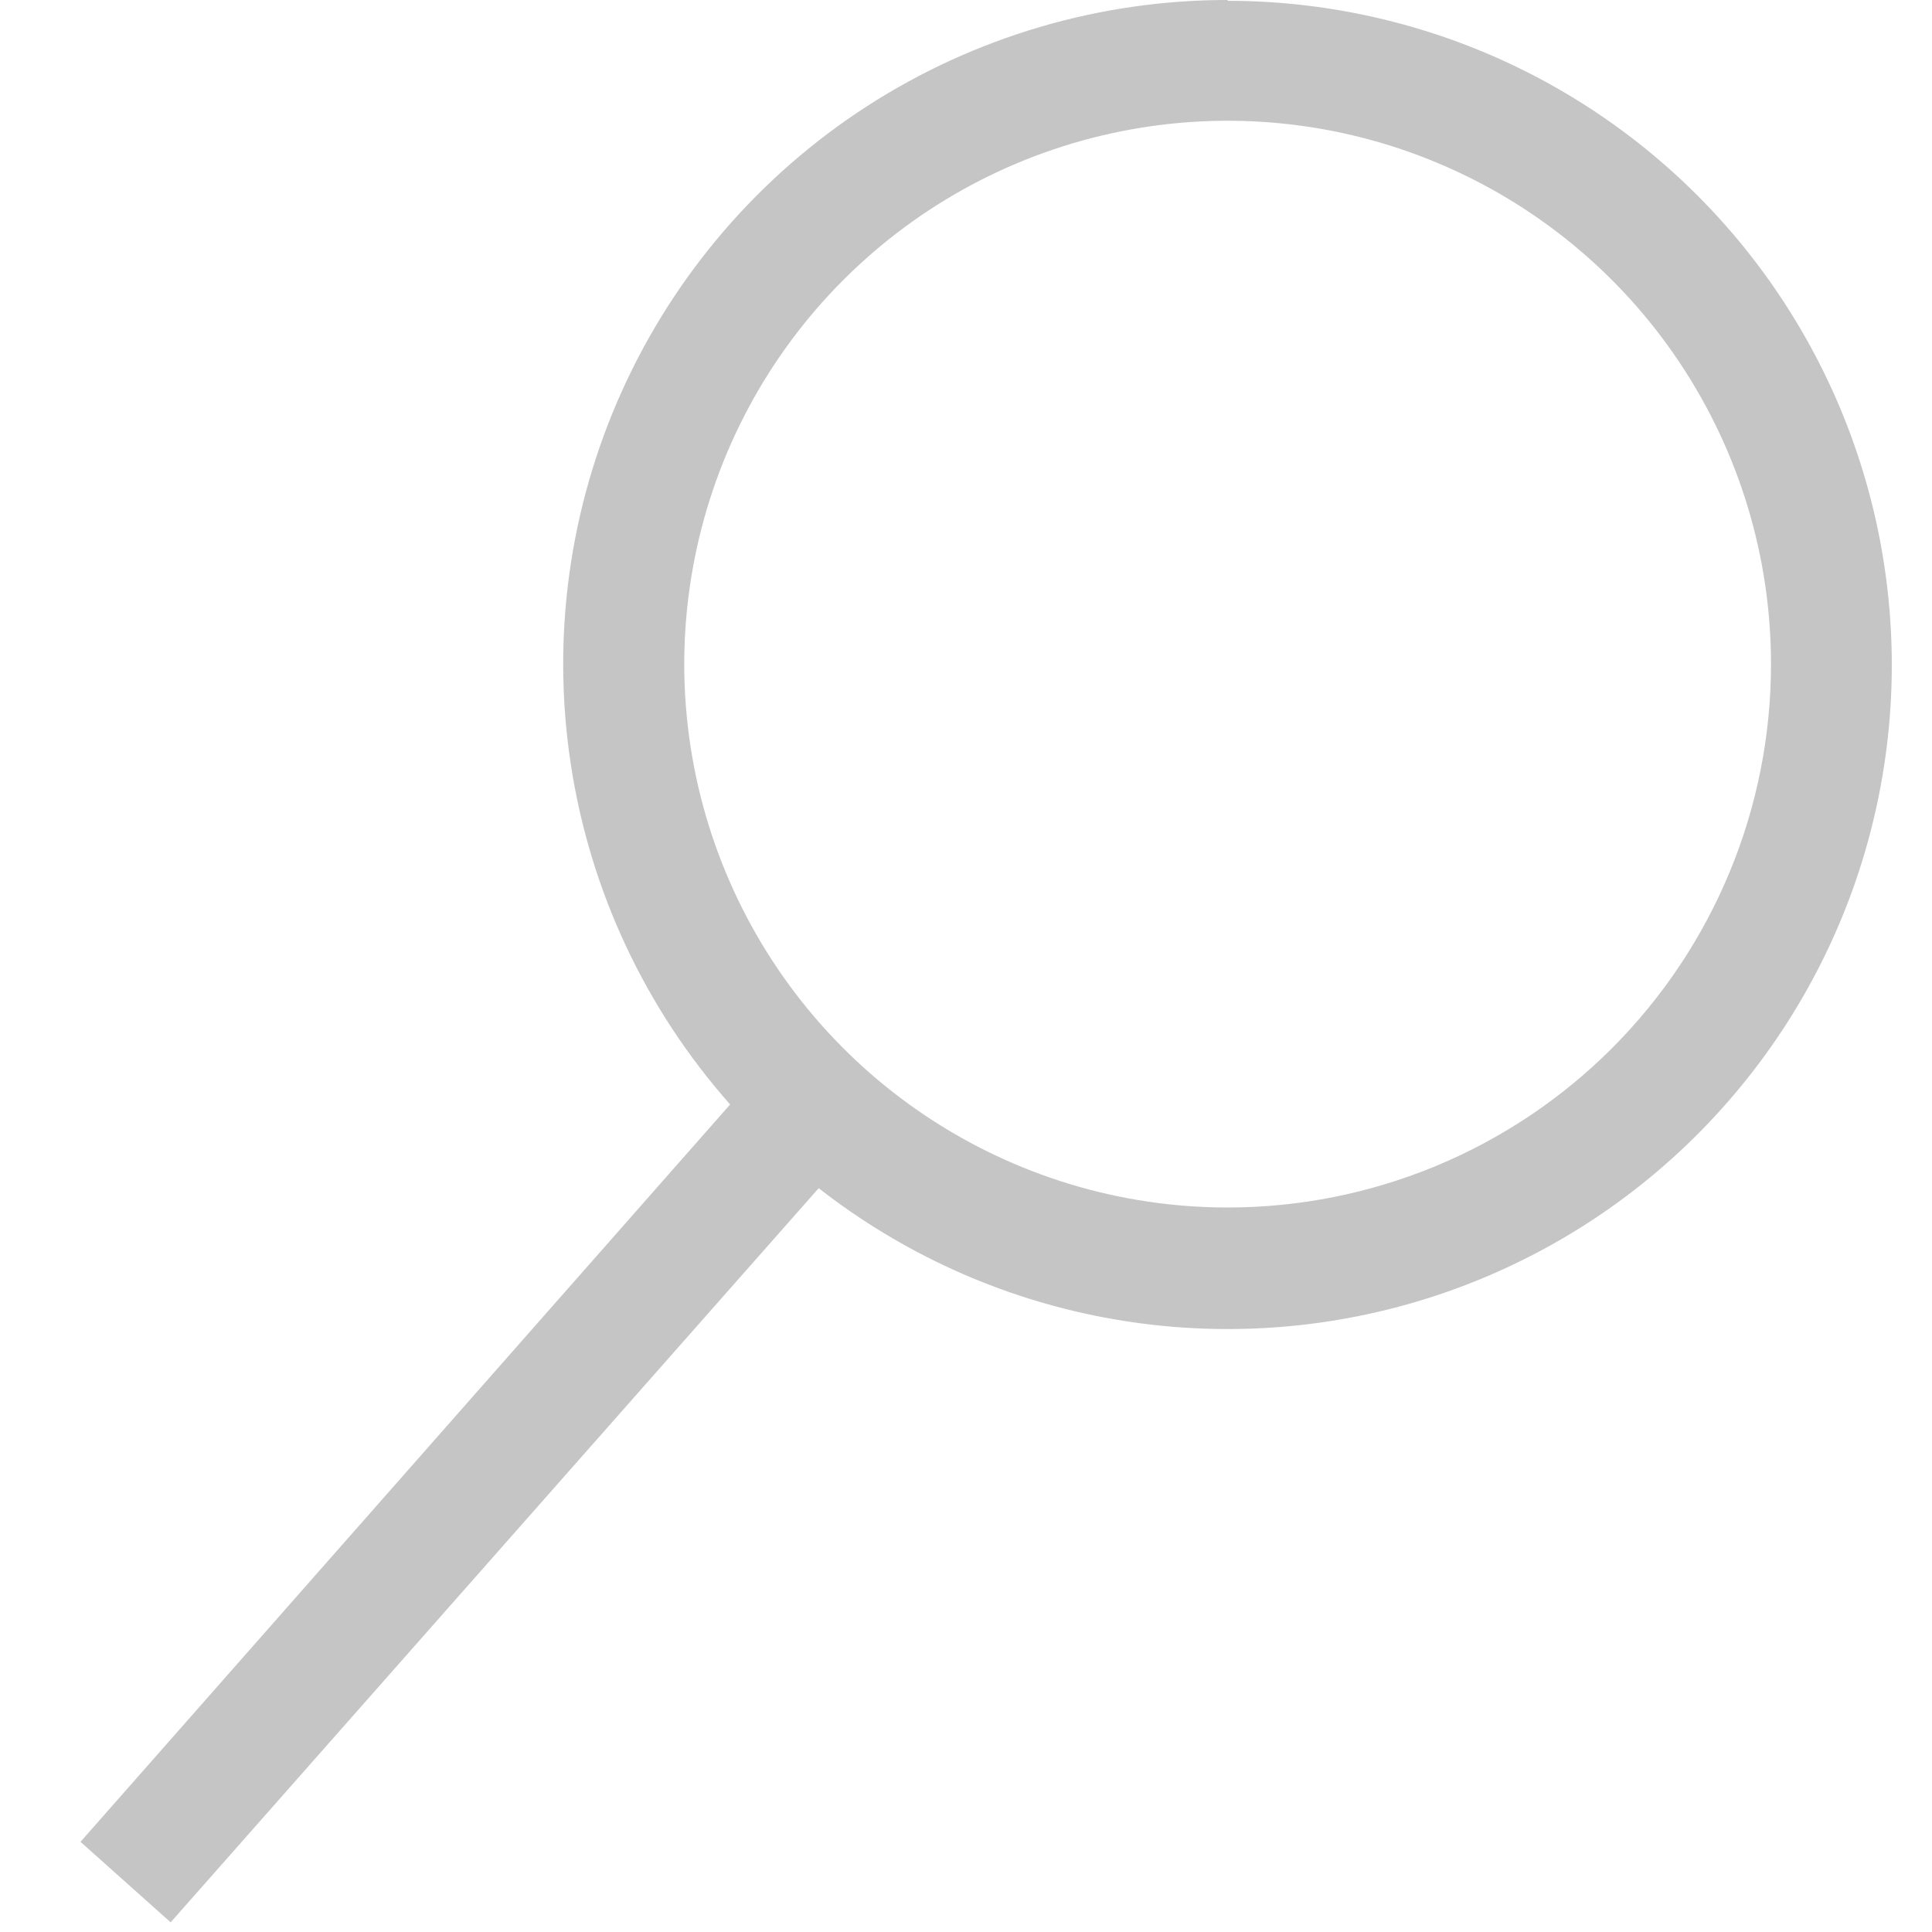
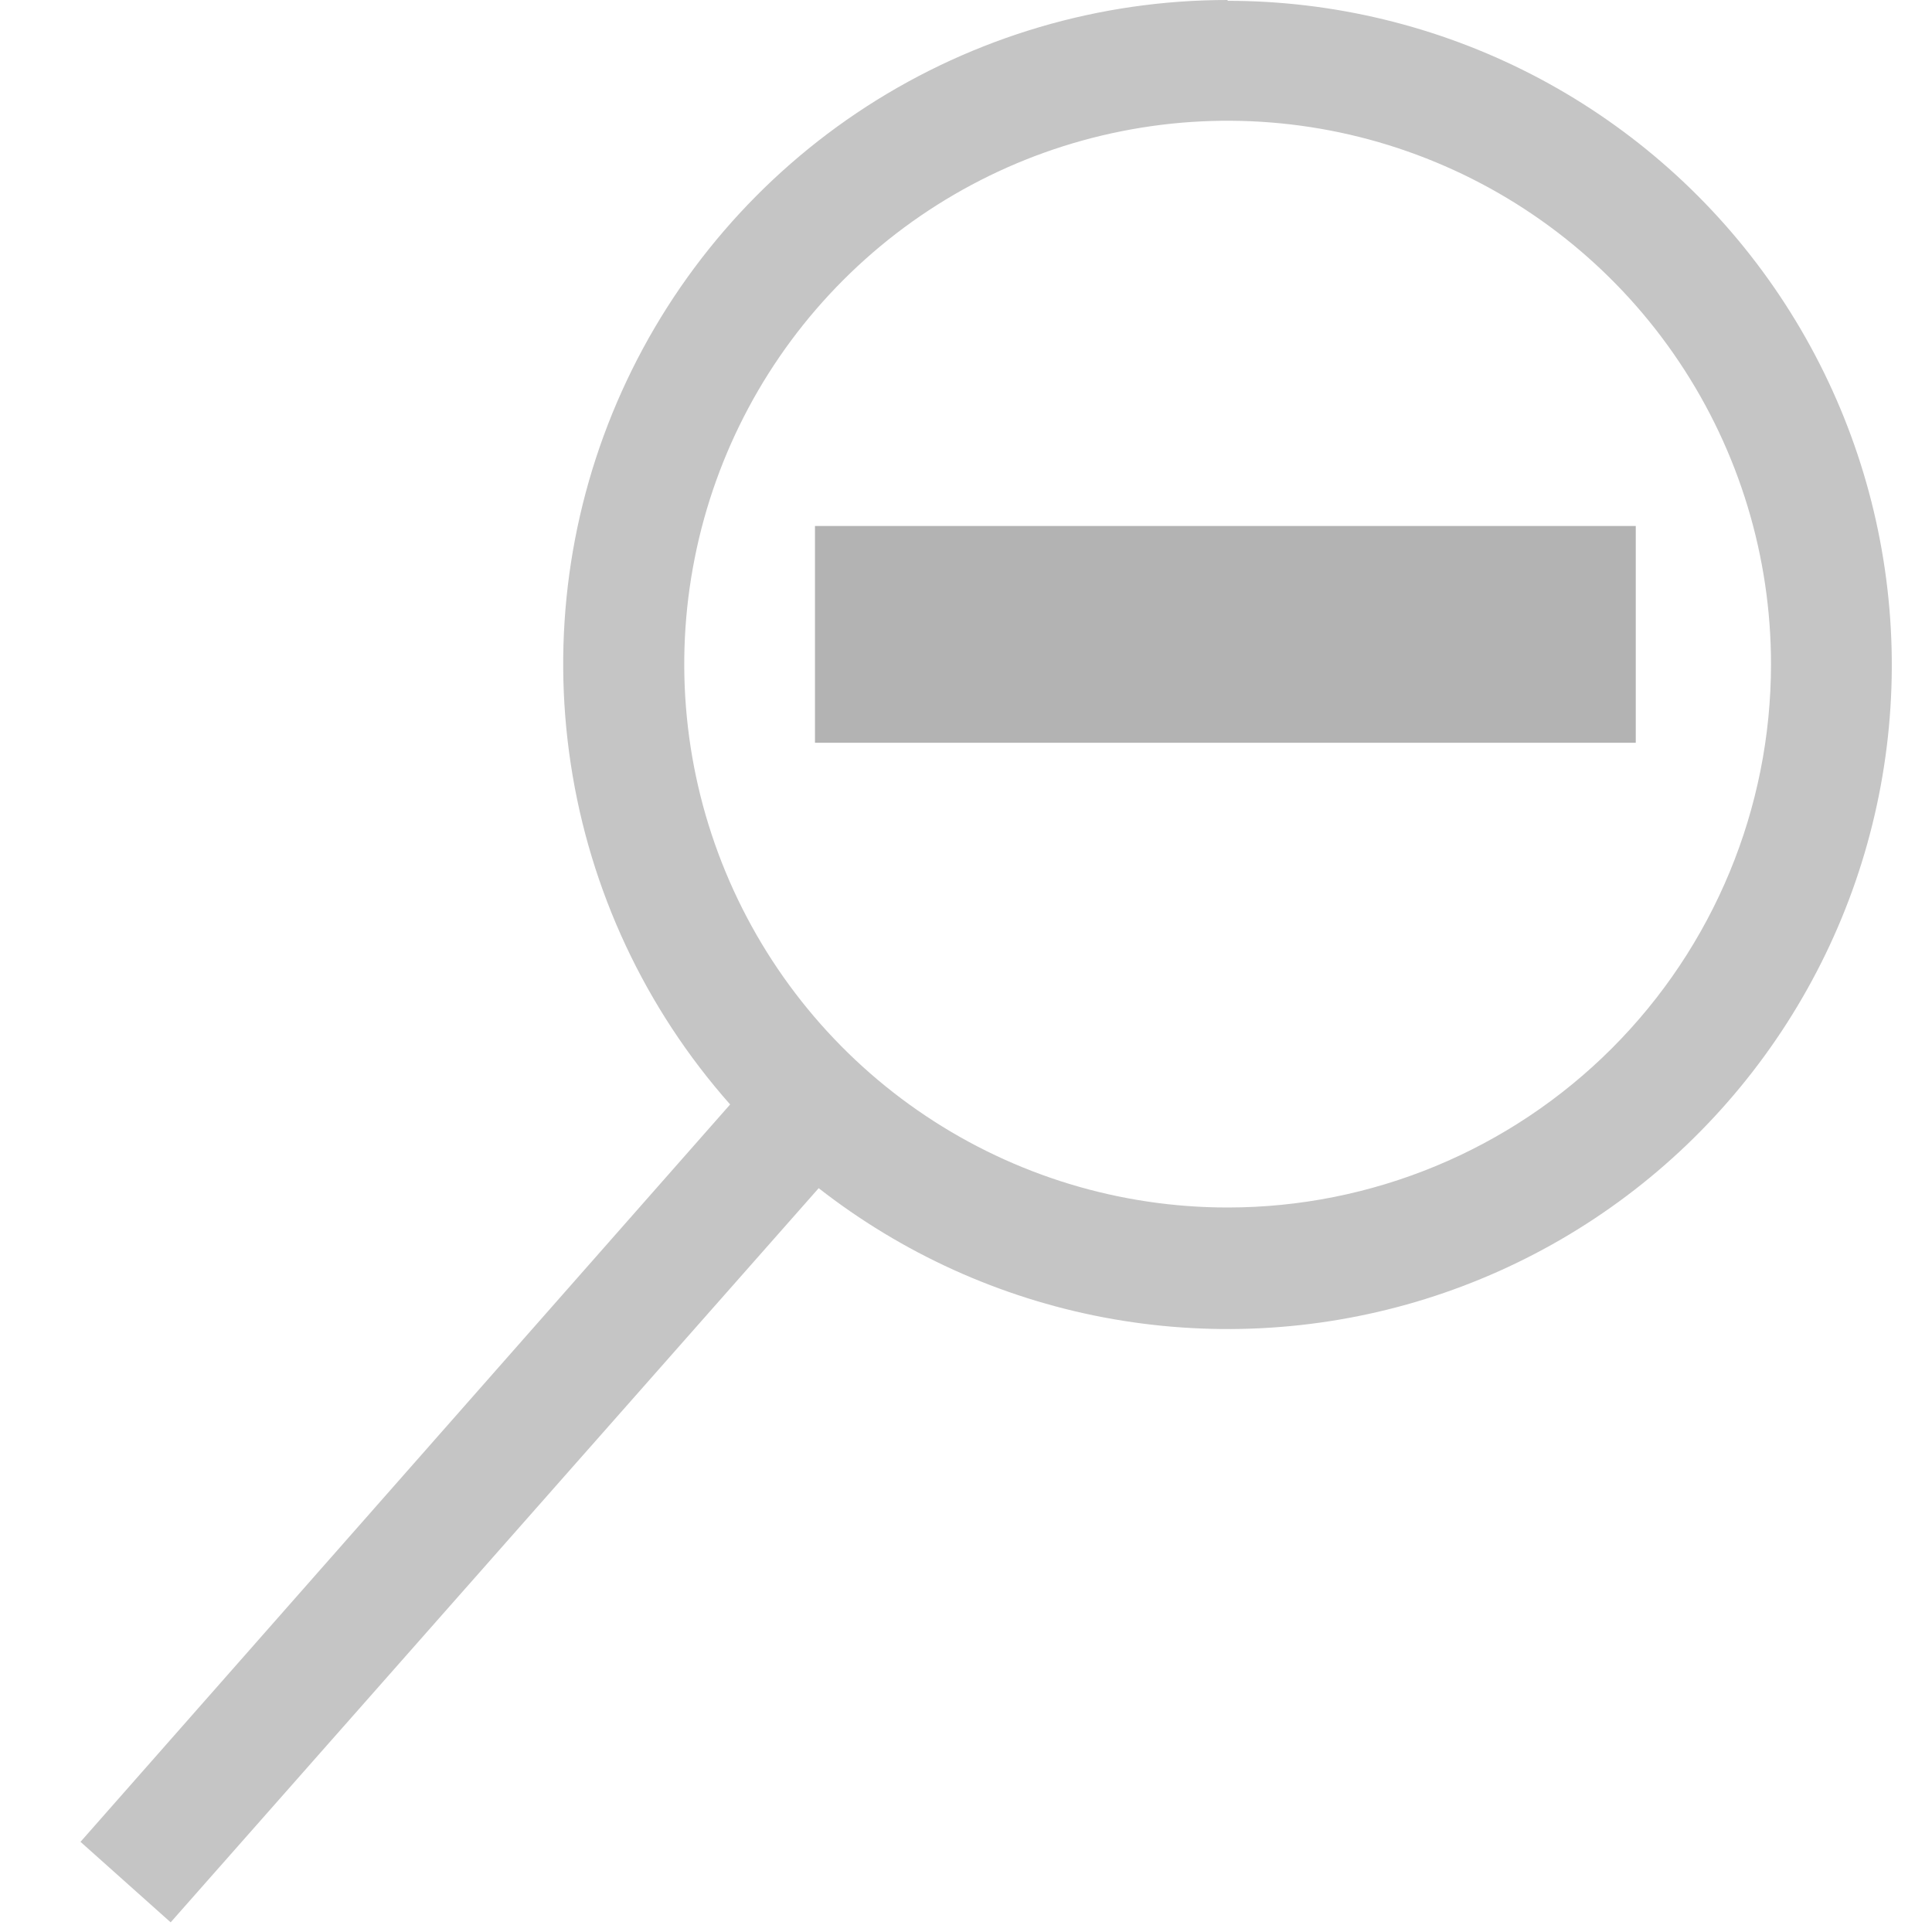
- <svg xmlns="http://www.w3.org/2000/svg" width="24" height="24" viewBox="0 0 24 24" fill="none">
-   <path d="M15.25 1.02546e-06C13.661 -0.001 12.105 0.458 10.769 1.32C9.434 2.183 8.377 3.412 7.724 4.862C7.071 6.311 6.851 7.918 7.09 9.489C7.328 11.061 8.016 12.53 9.07 13.72L1 22.88L2.12 23.88L10.17 14.76C11.206 15.569 12.419 16.12 13.71 16.365C15.001 16.61 16.332 16.544 17.593 16.171C18.853 15.798 20.006 15.129 20.955 14.22C21.904 13.311 22.623 12.189 23.051 10.947C23.479 9.704 23.604 8.377 23.415 7.076C23.227 5.776 22.73 4.539 21.967 3.469C21.204 2.399 20.196 1.527 19.028 0.925C17.86 0.324 16.564 0.01 15.25 0.01V1.02546e-06ZM15.25 15C13.915 15 12.61 14.604 11.5 13.862C10.39 13.121 9.525 12.066 9.014 10.833C8.503 9.6 8.369 8.242 8.63 6.933C8.89 5.624 9.533 4.421 10.477 3.477C11.421 2.533 12.624 1.89 13.933 1.63C15.242 1.369 16.6 1.503 17.833 2.014C19.067 2.525 20.121 3.39 20.862 4.5C21.604 5.61 22 6.915 22 8.25C22 10.04 21.289 11.757 20.023 13.023C18.757 14.289 17.04 15 15.25 15Z" fill="#C5C5C5" />
+ <svg xmlns="http://www.w3.org/2000/svg" width="24" height="24" viewBox="0 0 24 24" fill="none" version="1.1" id="svg192">
+   <defs id="defs196" />
+   <path d="M15.25 1.02546e-06C13.661 -0.001 12.105 0.458 10.769 1.32C9.434 2.183 8.377 3.412 7.724 4.862C7.071 6.311 6.851 7.918 7.09 9.489C7.328 11.061 8.016 12.53 9.07 13.72L1 22.88L2.12 23.88L10.17 14.76C11.206 15.569 12.419 16.12 13.71 16.365C15.001 16.61 16.332 16.544 17.593 16.171C18.853 15.798 20.006 15.129 20.955 14.22C21.904 13.311 22.623 12.189 23.051 10.947C23.479 9.704 23.604 8.377 23.415 7.076C23.227 5.776 22.73 4.539 21.967 3.469C21.204 2.399 20.196 1.527 19.028 0.925C17.86 0.324 16.564 0.01 15.25 0.01V1.02546e-06ZM15.25 15C13.915 15 12.61 14.604 11.5 13.862C10.39 13.121 9.525 12.066 9.014 10.833C8.503 9.6 8.369 8.242 8.63 6.933C8.89 5.624 9.533 4.421 10.477 3.477C11.421 2.533 12.624 1.89 13.933 1.63C15.242 1.369 16.6 1.503 17.833 2.014C19.067 2.525 20.121 3.39 20.862 4.5C21.604 5.61 22 6.915 22 8.25C22 10.04 21.289 11.757 20.023 13.023C18.757 14.289 17.04 15 15.25 15Z" fill="#C5C5C5" id="path190" />
+   <rect style="fill:#b3b3b3;fill-opacity:1;stroke:none;stroke-width:1.757;stroke-linecap:round;stroke-linejoin:round" id="rect4434" width="10.196" height="2.693" x="10.124" y="6.534" />
</svg>
